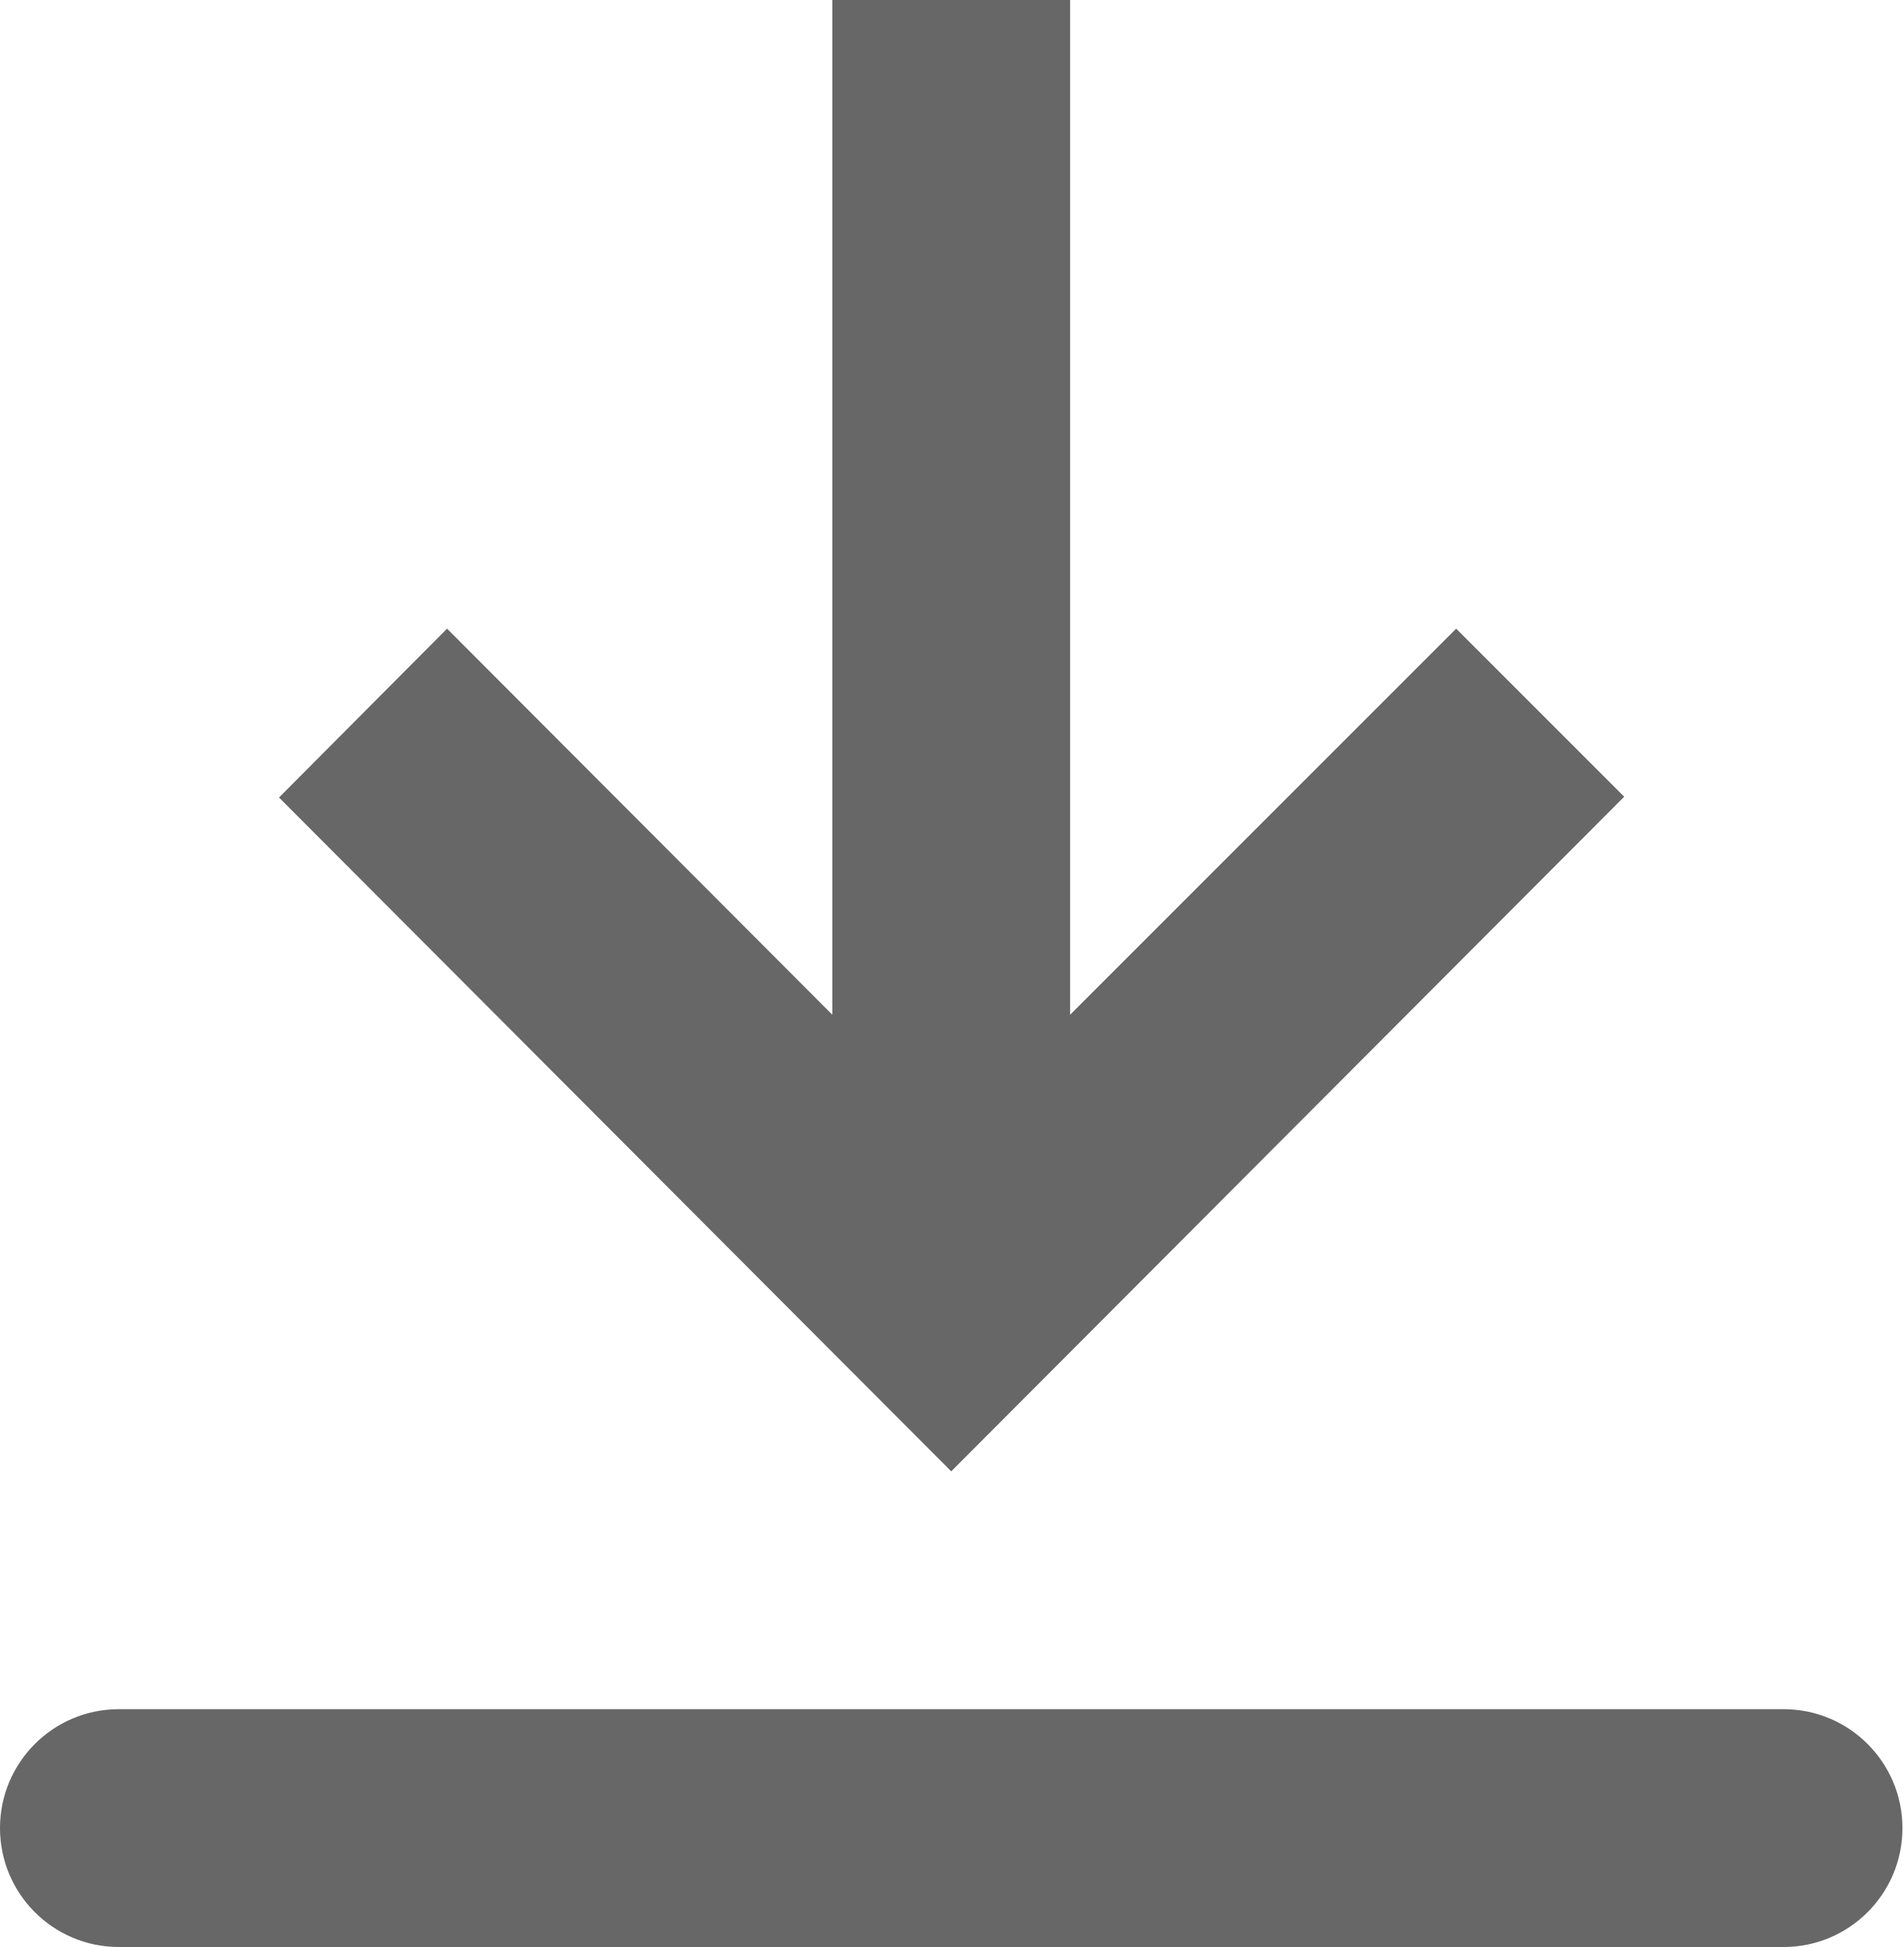
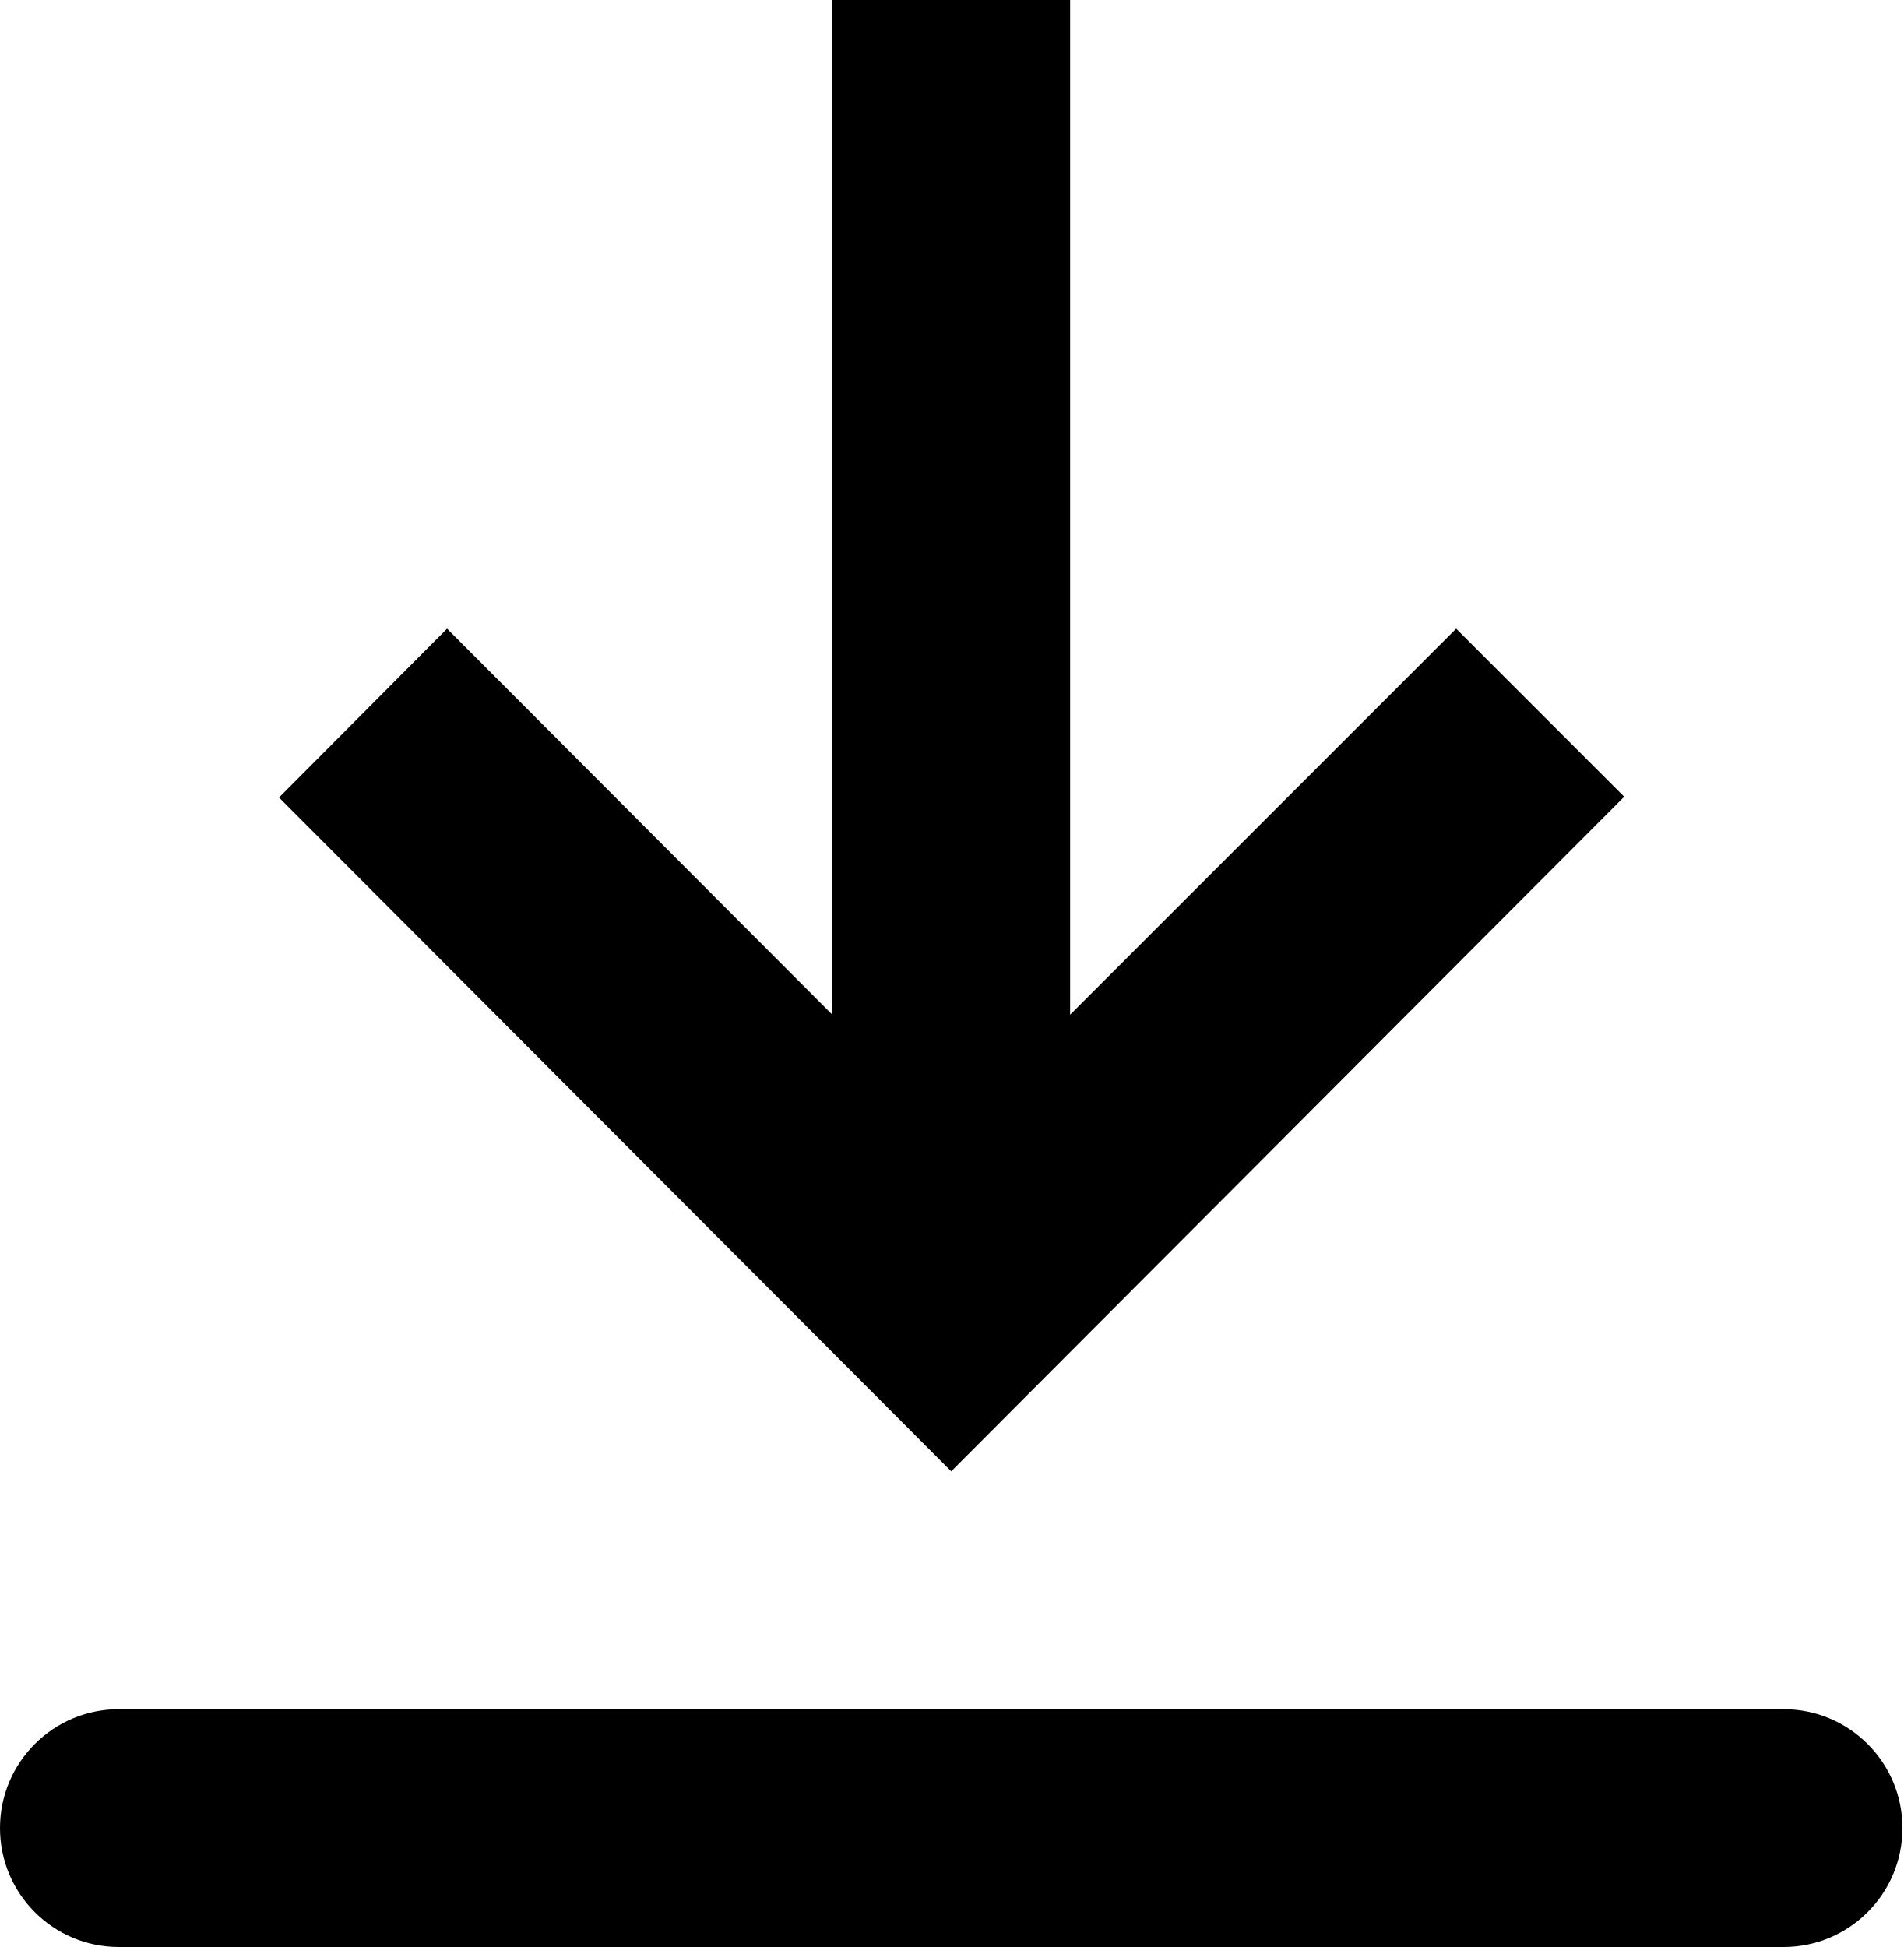
<svg xmlns="http://www.w3.org/2000/svg" id="Camada_1" data-name="Camada 1" viewBox="0 0 24.01 24.56">
-   <defs>
-     <style>.cls-1{fill:#676767;fill-rule:evenodd;}</style>
-   </defs>
  <path id="download" class="cls-1" d="M1.5,21.56h21a1.5,1.5,0,1,1,0,3H1.5a1.5,1.5,0,0,1,0-3Zm12-8.76,4.87-4.87,2.12,2.12L12,18.56l-8.48-8.5L5.64,7.93,10.5,12.8V0h3Z" />
</svg>
